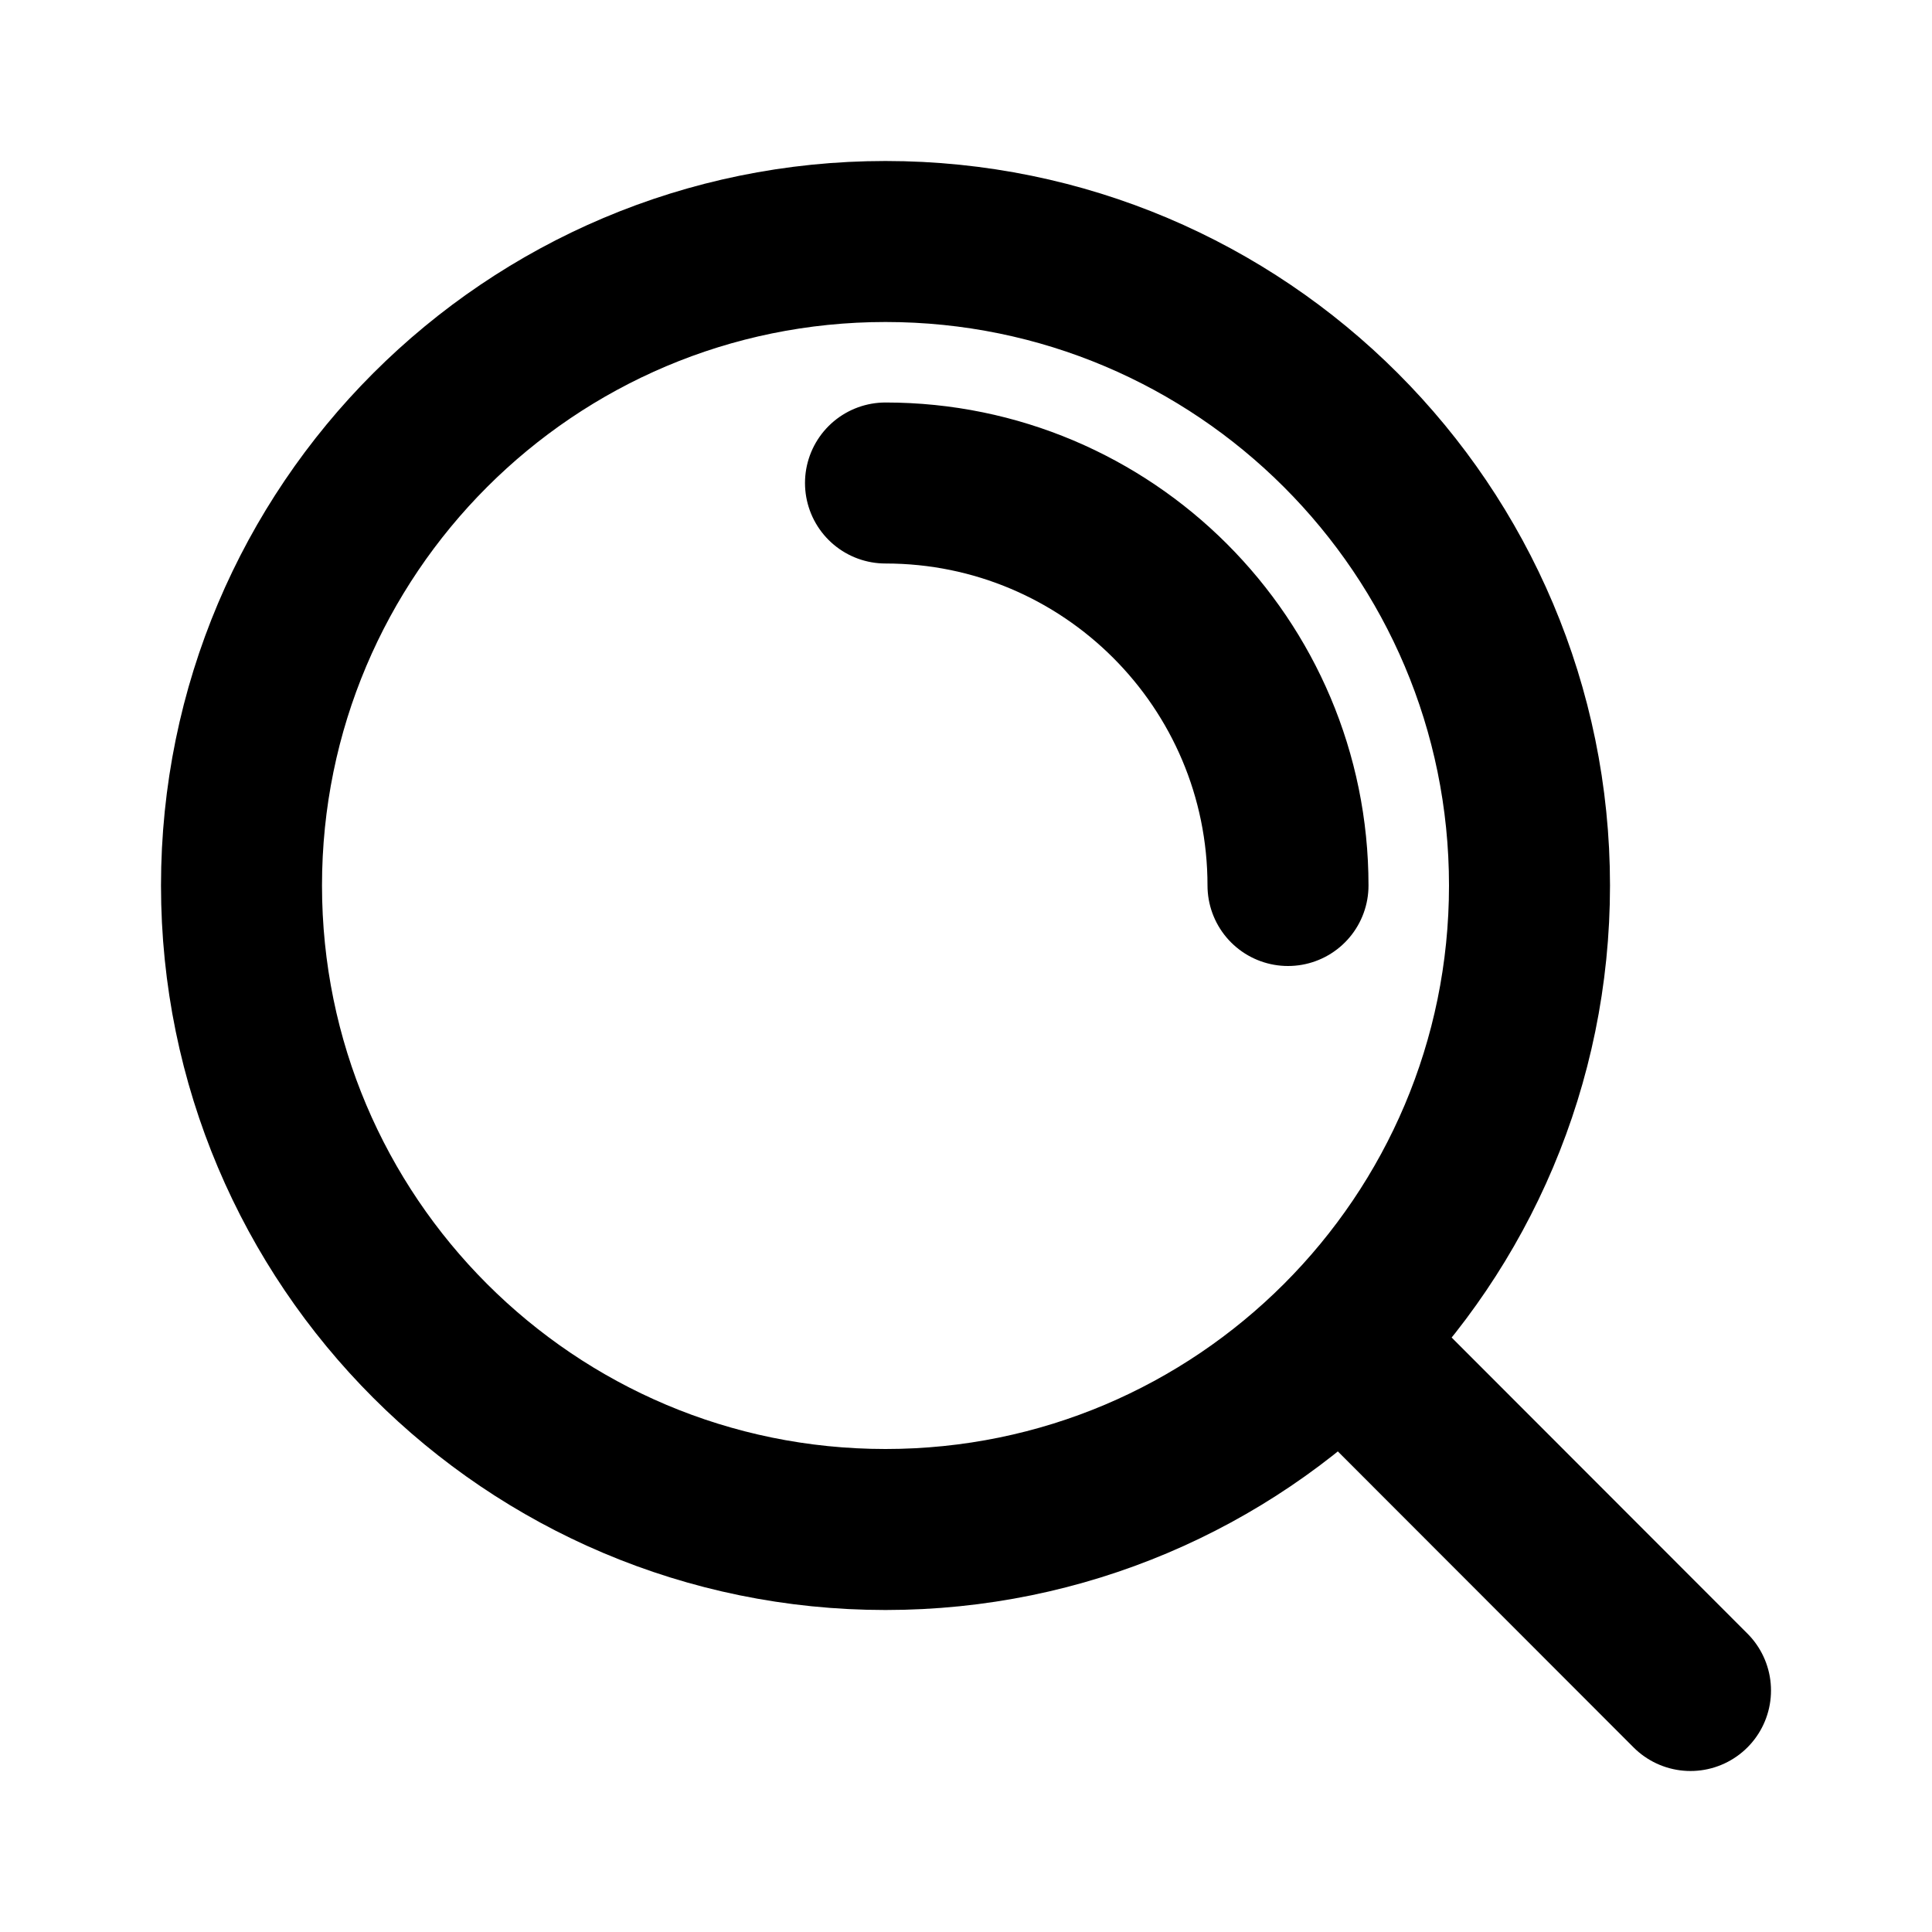
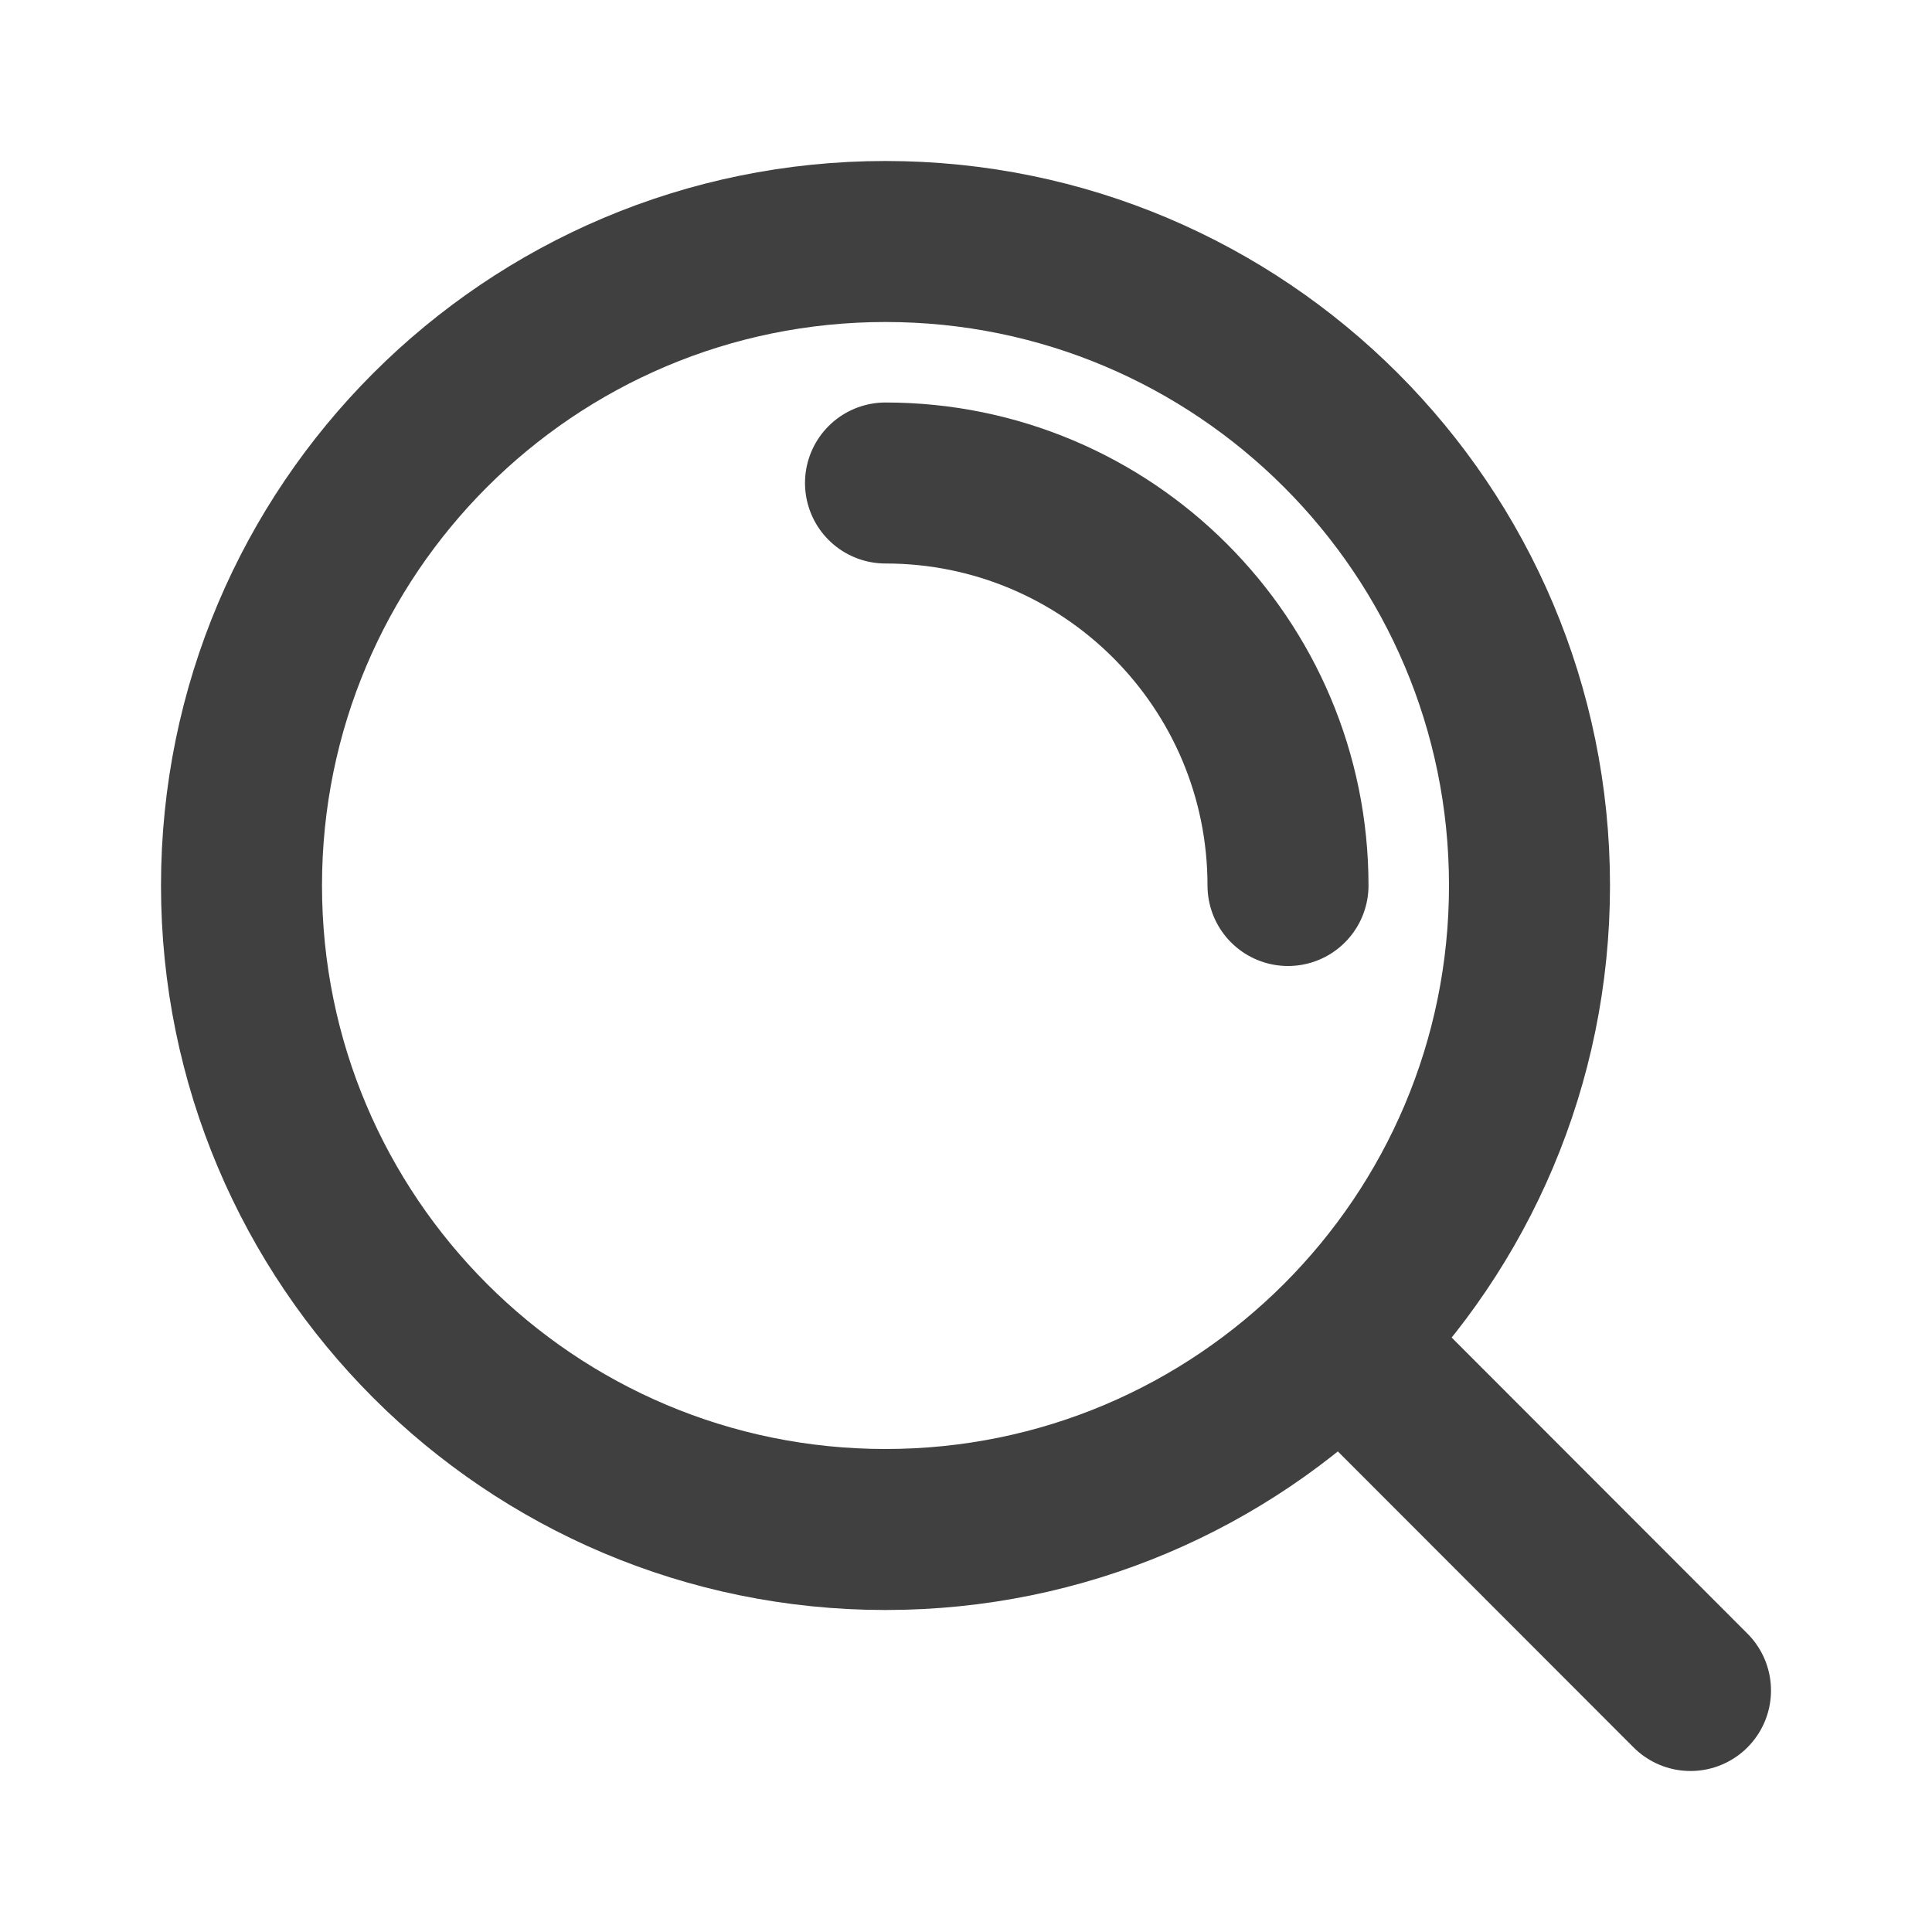
<svg xmlns="http://www.w3.org/2000/svg" width="800px" height="800px" viewBox="0 0 24 24" fill="none">
-   <path d="M11 6C13.761 6 16 8.239 16 11M16.659 16.655L21 21M19 11C19 15.418 15.418 19 11 19C6.582 19 3 15.418 3 11C3 6.582 6.582 3 11 3C15.418 3 19 6.582 19 11Z" stroke="#000000" stroke-width="2" stroke-linecap="round" stroke-linejoin="round" />
+   <g id="SVGRepo_bgCarrier" stroke-width="0" />
+   <g id="SVGRepo_tracerCarrier" stroke-linecap="round" stroke-linejoin="round" />
+   <g id="SVGRepo_iconCarrier">
+     <path d="M11 6C13.761 6 16 8.239 16 11M16.659 16.655L21 21M19 11C19 15.418 15.418 19 11 19C6.582 19 3 15.418 3 11C3 6.582 6.582 3 11 3C15.418 3 19 6.582 19 11Z" stroke="#414040" stroke-width="2" stroke-linecap="round" stroke-linejoin="round" />
+   </g>
</svg>
